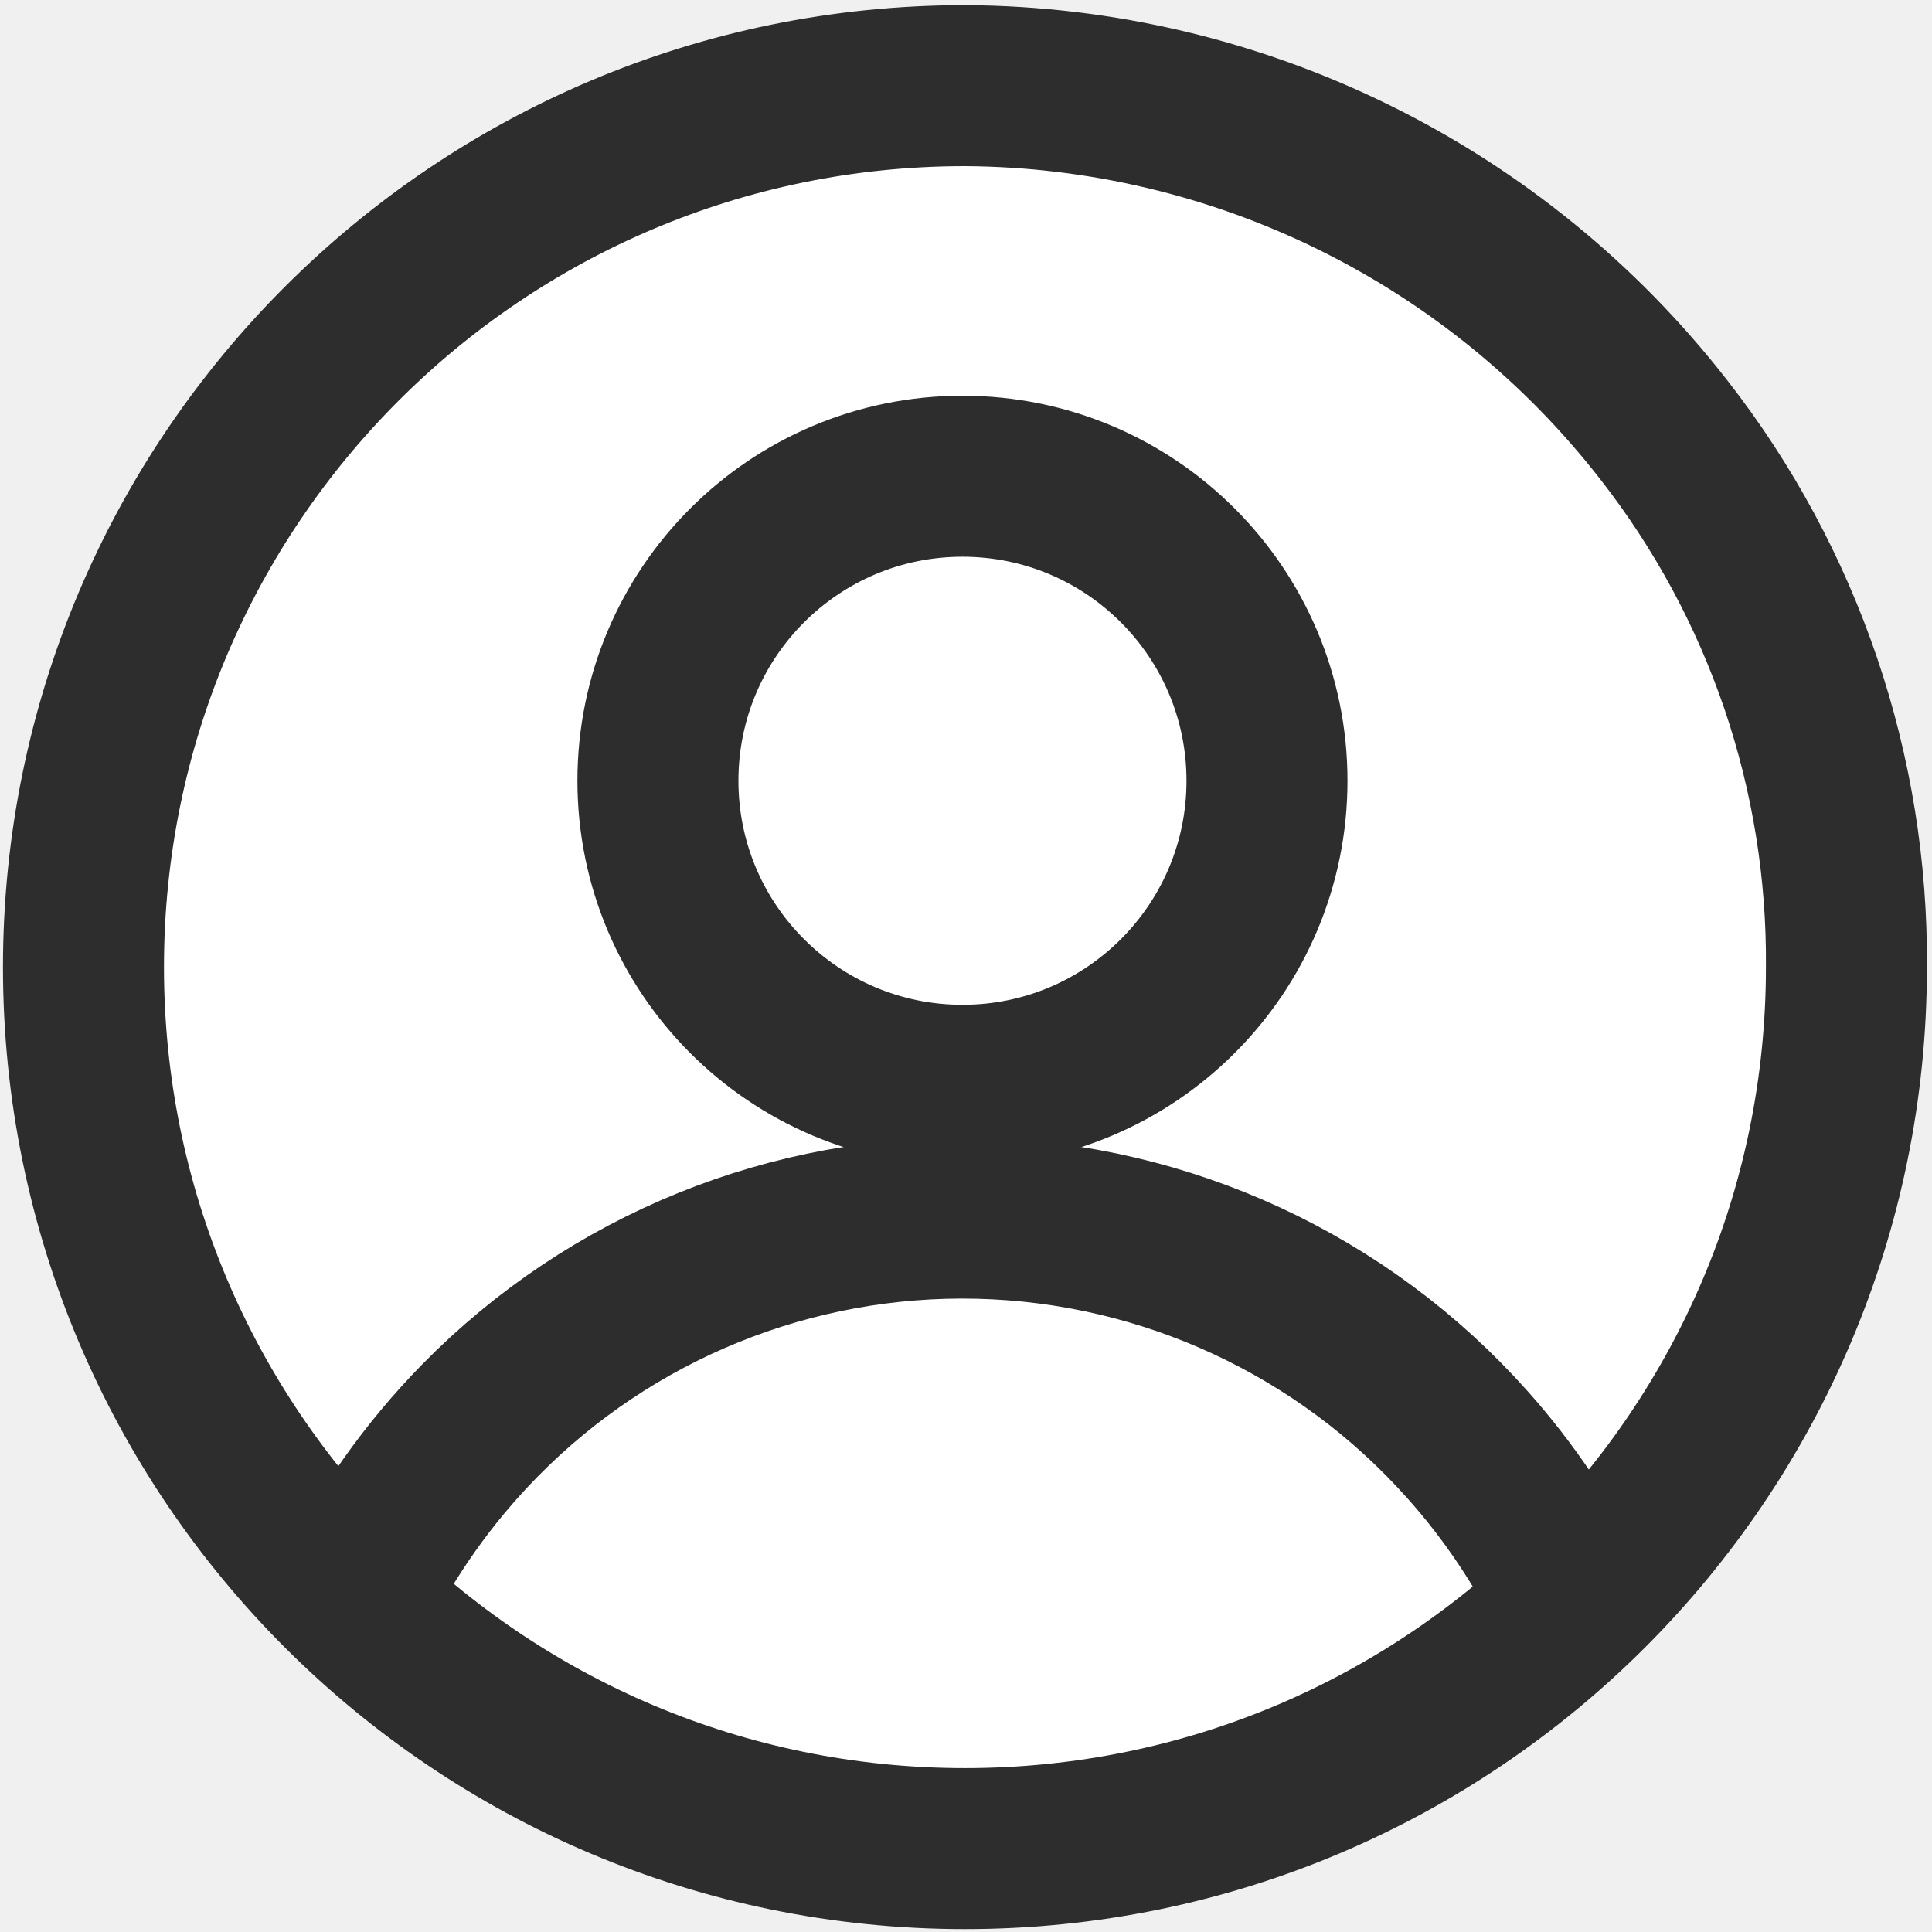
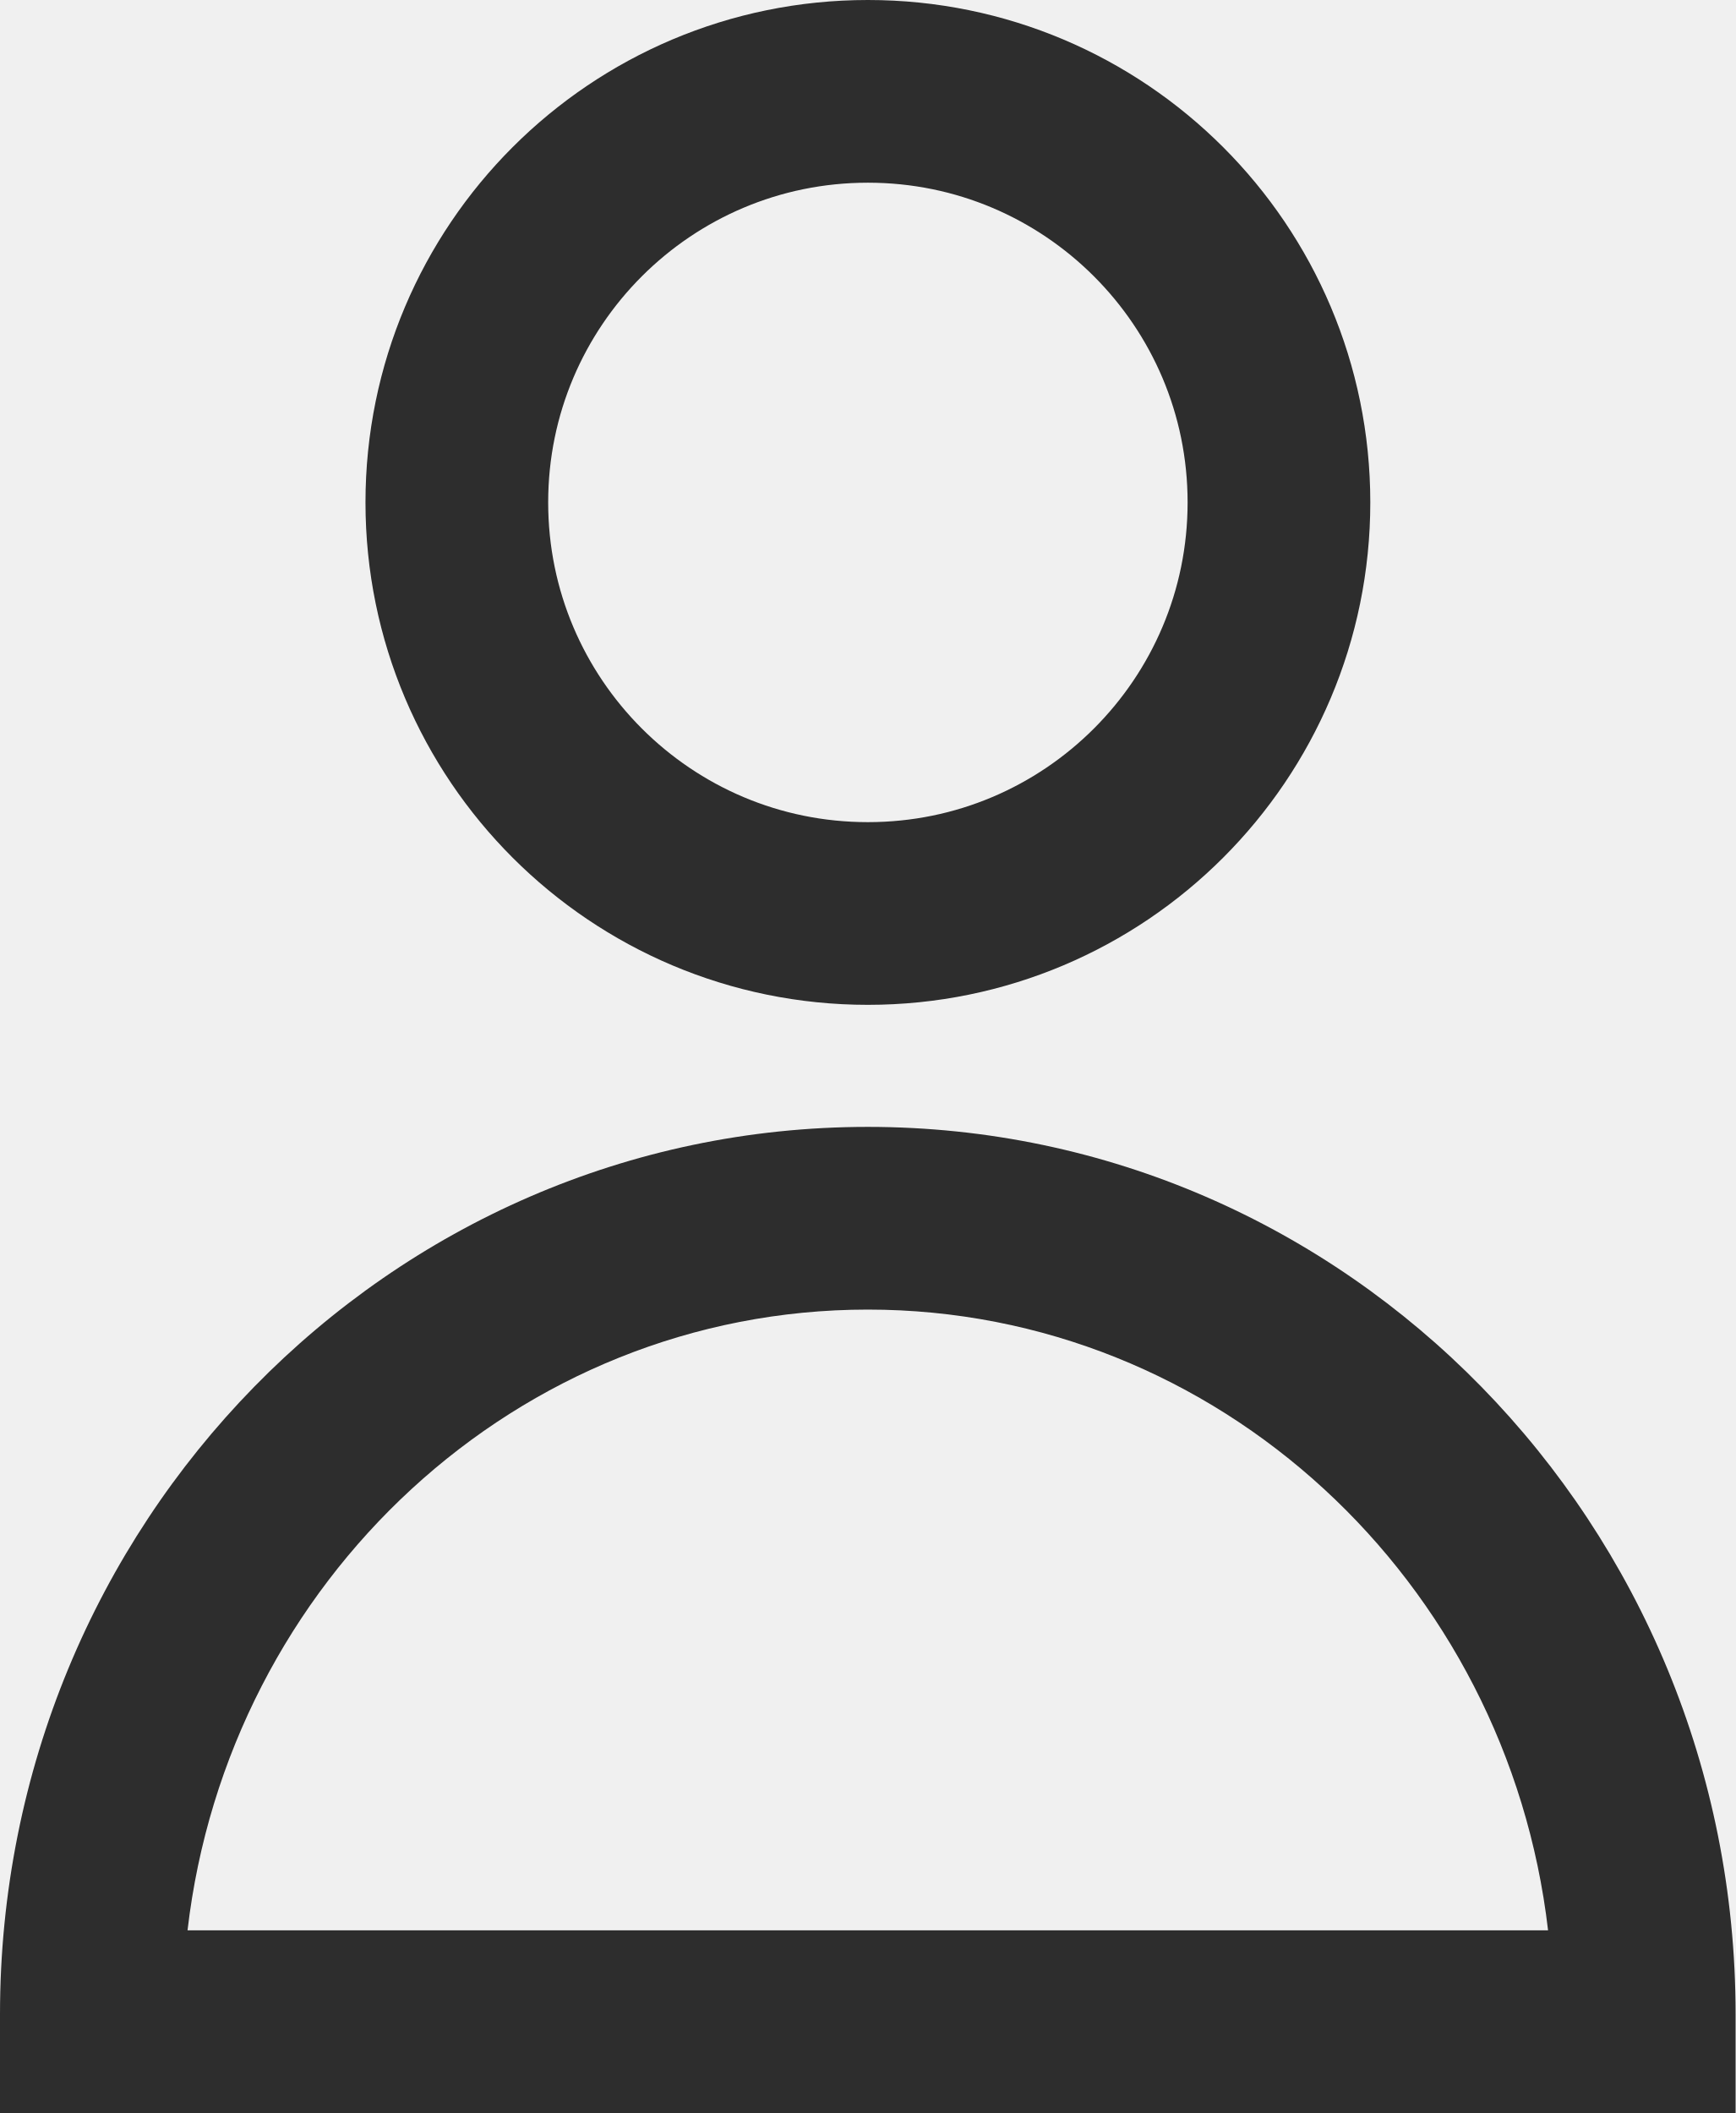
- <svg xmlns="http://www.w3.org/2000/svg" width="24" height="24" viewBox="0 0 24 24">
-   <defs>
-     <clipPath id="clip-path">
-       <rect id="사각형_275" data-name="사각형 275" width="24" height="24" transform="translate(0.372 0.372)" fill="none" />
-     </clipPath>
-   </defs>
-   <g id="그룹_653" data-name="그룹 653" transform="translate(-0.372 -0.372)" clip-path="url(#clip-path)">
-     <g id="그룹_2349" data-name="그룹 2349" transform="translate(1.409 1.436)">
-       <g id="그룹_2350" data-name="그룹 2350">
-         <path id="패스_2420" data-name="패스 2420" d="M22.4,11.45A10.95,10.95,0,1,1,11.45.5,10.951,10.951,0,0,1,22.4,11.45" transform="translate(-0.5 -0.5)" fill="#fff" stroke="#2d2d2d" stroke-width="1" />
-         <path id="패스_2422" data-name="패스 2422" d="M10.95,0a11.074,11.074,0,0,1,8.684,4.279A10.7,10.7,0,0,1,21.9,10.95,10.95,10.95,0,1,1,10.95,0Z" fill="none" stroke="#2d2d2d" stroke-width="2" />
-         <circle id="타원_40" data-name="타원 40" cx="3.783" cy="3.783" r="3.783" transform="translate(7.136 4.852)" fill="none" stroke="#2d2d2d" stroke-linejoin="round" stroke-width="2" />
-         <path id="패스_2421" data-name="패스 2421" d="M19.307,20.656a8.469,8.469,0,0,0-1.291-1.923,8.4,8.4,0,0,0-12.271-.3,8.508,8.508,0,0,0-1.57,2.221" transform="translate(-0.822 -1.849)" fill="none" stroke="#2d2d2d" stroke-linejoin="round" stroke-width="2" />
-       </g>
+ <svg xmlns="http://www.w3.org/2000/svg" width="19" height="23.131" viewBox="0 0 19 23.131">
+   <g id="그룹_2351" data-name="그룹 2351" transform="translate(-0.333 -0.064)">
+     <g id="타원_41" data-name="타원 41" transform="translate(4.334 0.064)" fill="none" stroke="#2d2d2d" stroke-linecap="round" stroke-linejoin="round" stroke-width="2">
+       <circle cx="5.5" cy="5.5" r="5.5" stroke="none" />
+       <circle cx="5.5" cy="5.5" r="4.5" fill="none" />
+     </g>
+     <g id="패스_2423" data-name="패스 2423" transform="translate(-0.667 -10.6)" fill="none" stroke-linecap="round" stroke-linejoin="round">
+       <path d="M10.5,23A9.61,9.61,0,0,0,1,32.715v1.079H20V32.715A9.61,9.61,0,0,0,10.5,23Z" stroke="none" />
+       <path d="M 10.5 25 C 6.667 25 3.497 27.973 3.053 31.795 L 17.947 31.795 C 17.503 27.973 14.333 25 10.5 25 M 10.5 23 C 15.747 23 20 27.35 20 32.715 L 20 33.795 L 1 33.795 L 1 32.715 C 1 27.35 5.253 23 10.5 23 Z" stroke="none" fill="#2d2d2d" />
    </g>
  </g>
</svg>
